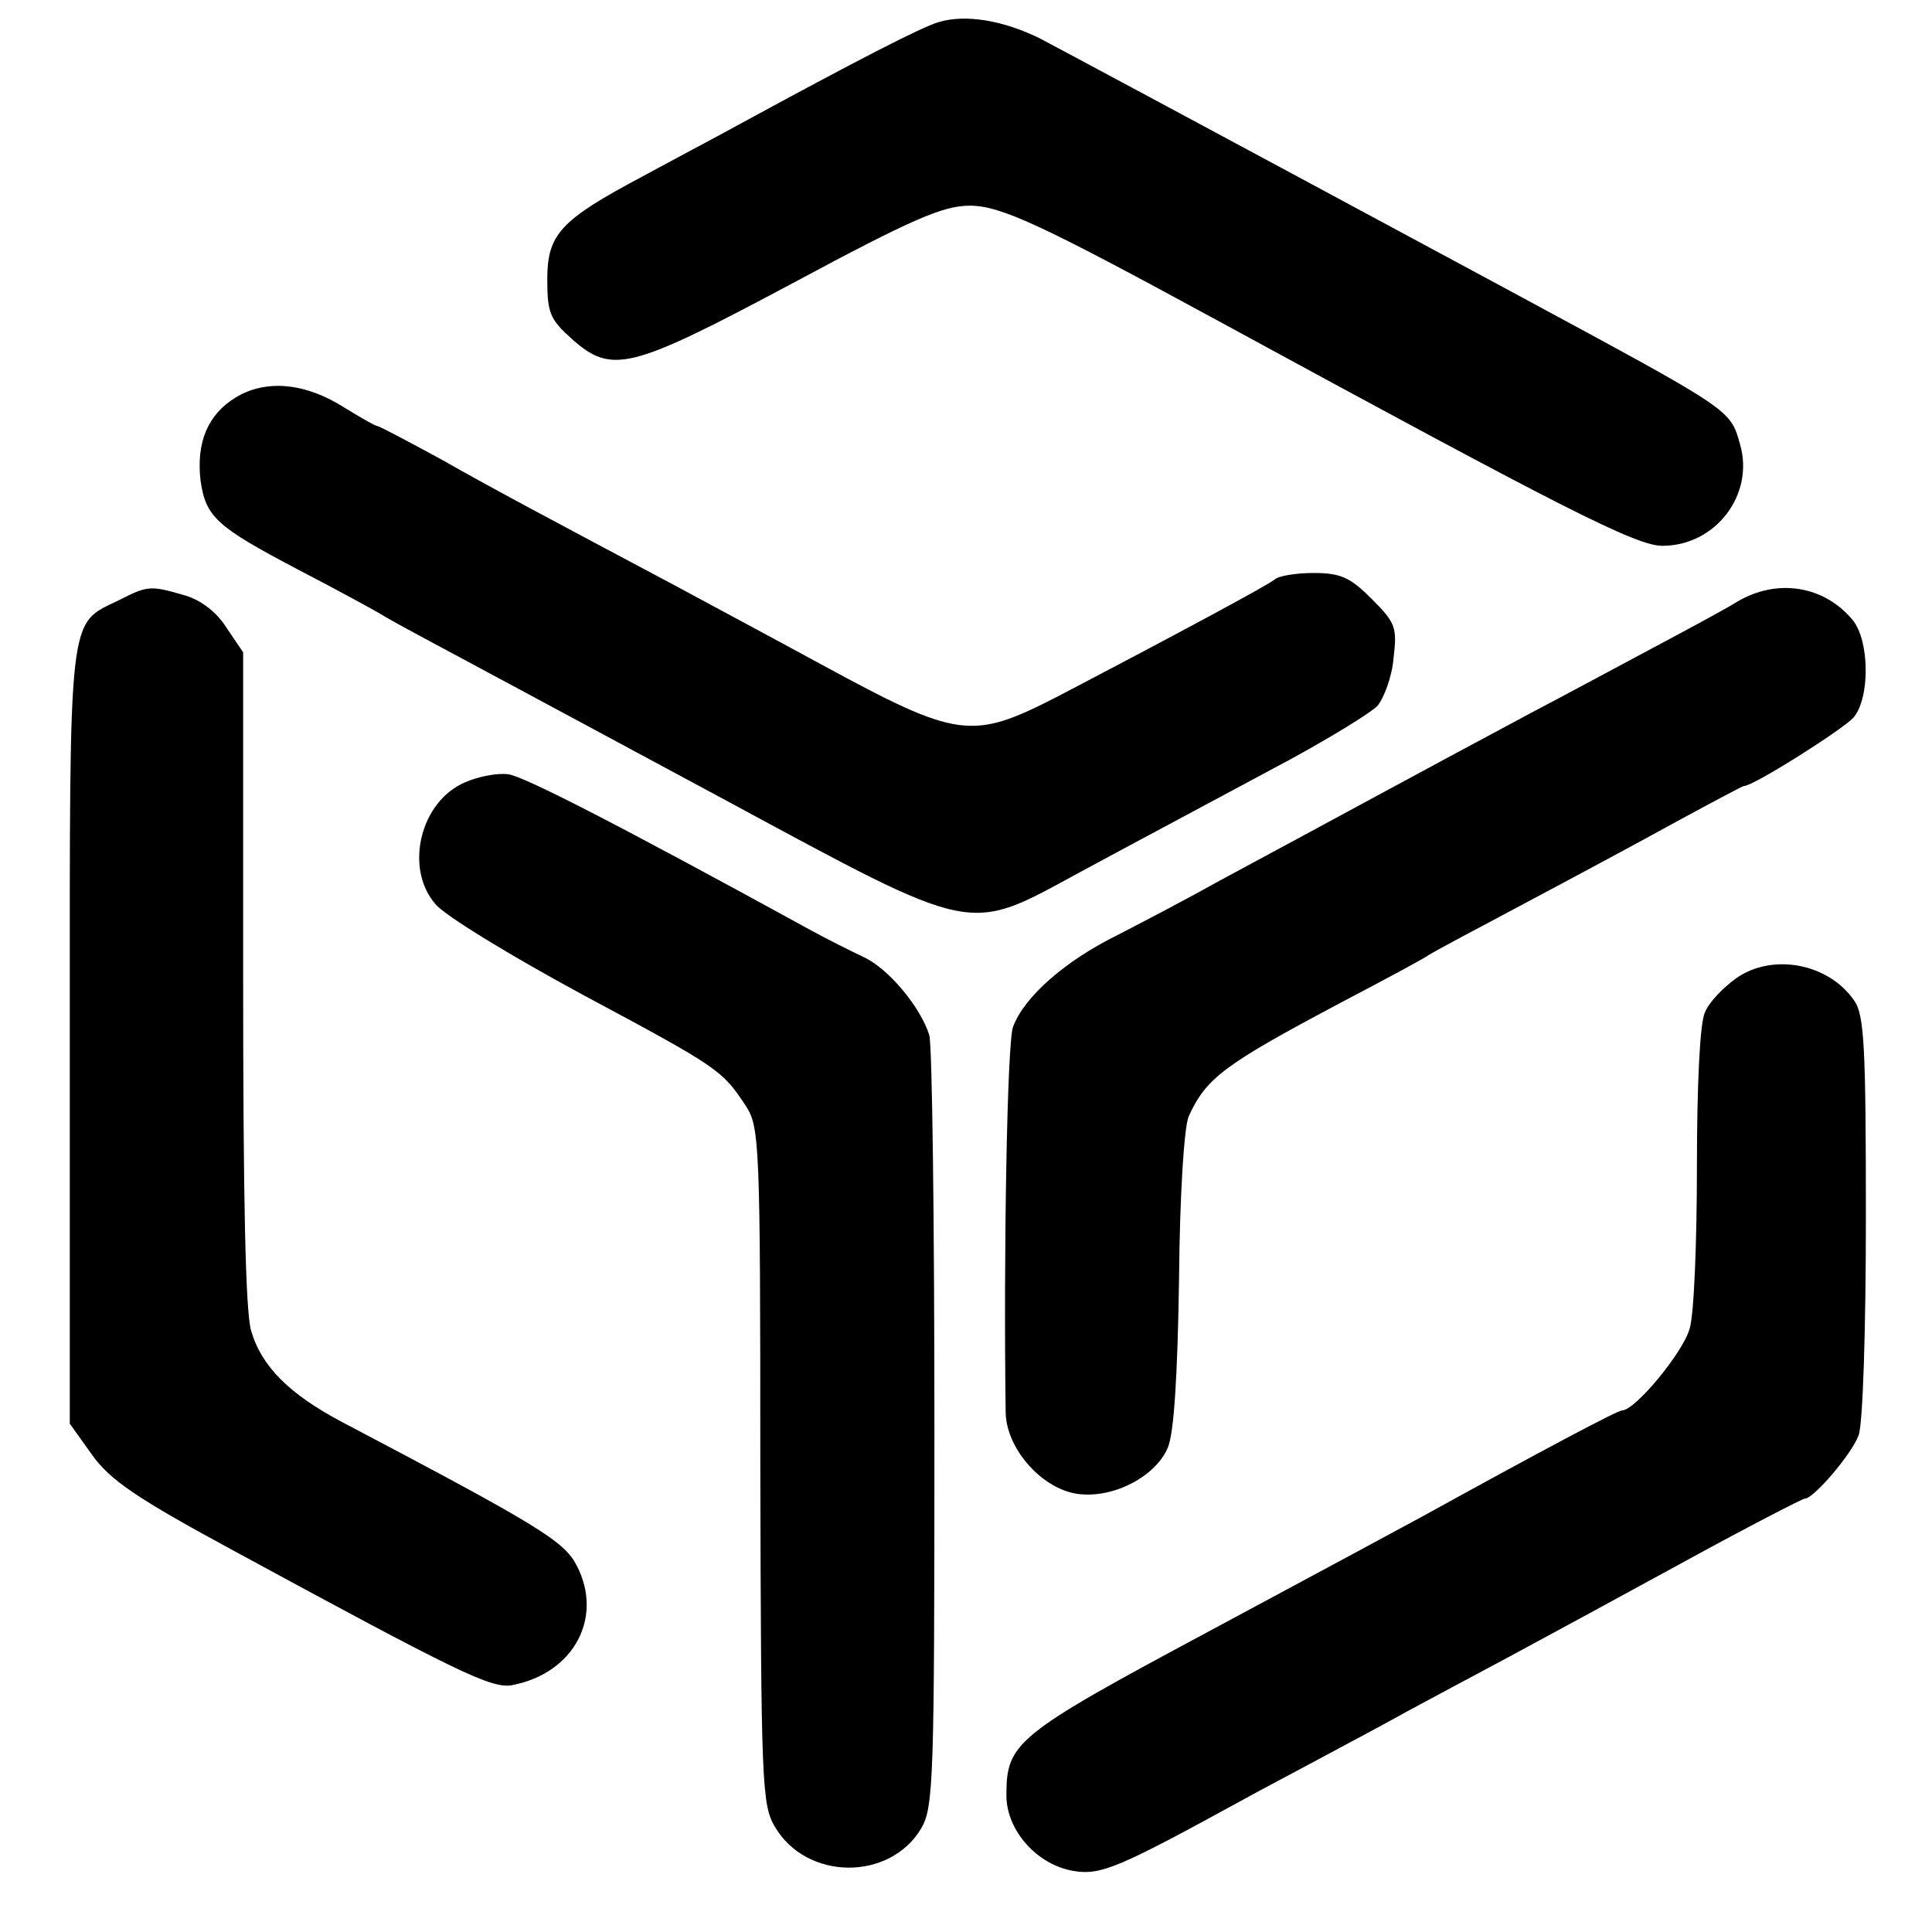
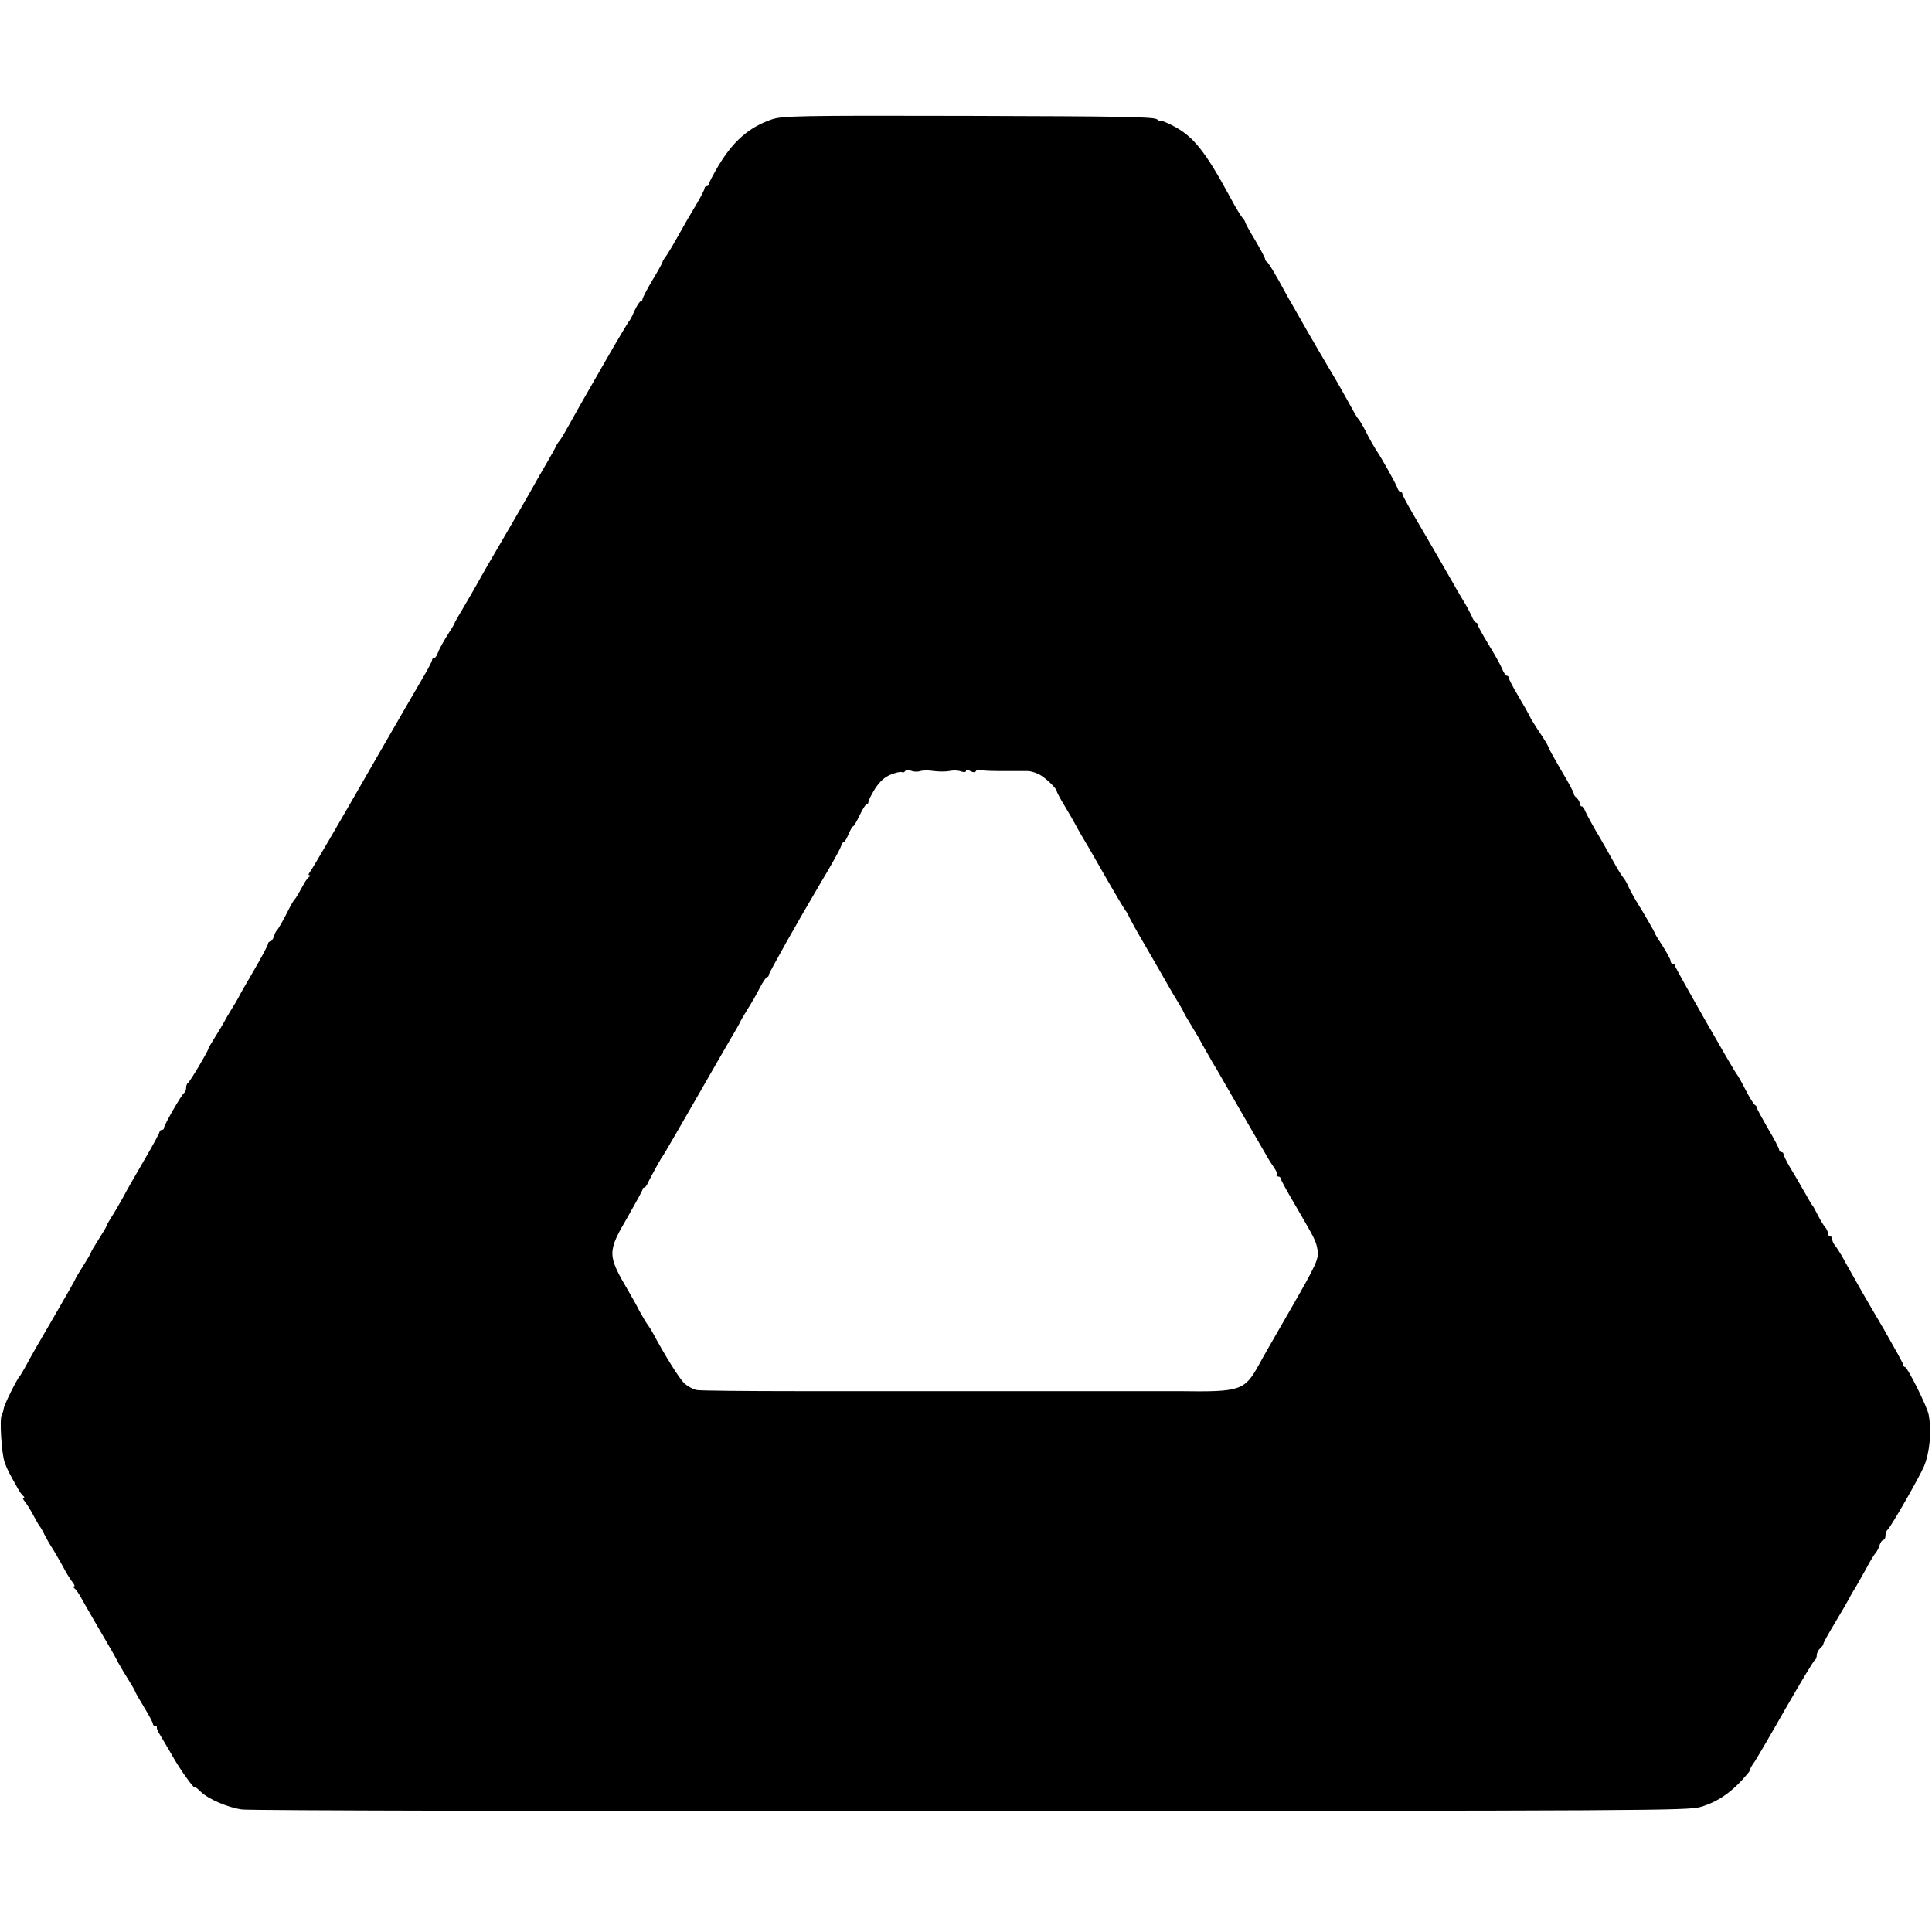
- <svg xmlns="http://www.w3.org/2000/svg" version="1.0" width="263pt" height="263pt" viewBox="0 0 263 263" preserveAspectRatio="xMidYMid meet">
-   <g transform="translate(0,263) scale(0.1,-0.1)" fill="#000000" stroke="none">
-     <path d="M1278 2600 c-24 -7 -113 -53 -273 -140 -27 -15 -86 -46 -130 -70 -113 -60 -130 -79 -130 -141 0 -45 4 -54 33 -80 55 -49 79 -43 302 76 162 87 204 105 240 105 42 0 96 -25 335 -155 474 -258 572 -308 608 -308 72 0 125 69 106 137 -14 50 -8 45 -319 213 -468 252 -601 323 -635 341 -49 24 -100 33 -137 22z" />
-     <path d="M321 2089 c-38 -23 -54 -61 -48 -113 7 -50 22 -63 132 -121 50 -26 104 -55 120 -65 17 -10 64 -35 105 -57 41 -22 203 -109 359 -193 341 -184 327 -181 478 -99 100 54 112 60 289 155 55 30 109 63 119 73 9 11 20 40 22 65 5 42 3 48 -30 81 -29 29 -42 35 -79 35 -24 0 -48 -4 -53 -9 -10 -8 -123 -69 -295 -159 -117 -60 -135 -58 -321 43 -79 43 -171 92 -204 110 -173 92 -241 128 -315 170 -46 25 -84 45 -86 45 -3 0 -22 11 -45 25 -53 34 -107 39 -148 14z" />
-     <path d="M162 1813 c-70 -34 -67 -9 -67 -594 l0 -527 30 -42 c25 -35 60 -59 195 -132 304 -165 349 -187 377 -182 84 16 125 92 88 163 -17 33 -51 54 -319 195 -72 38 -110 76 -124 124 -8 25 -11 185 -11 480 l0 444 -23 34 c-14 22 -36 38 -58 44 -45 13 -49 13 -88 -7z" />
-     <path d="M2365 1811 c-16 -10 -68 -38 -115 -63 -47 -25 -121 -65 -165 -88 -172 -92 -254 -137 -425 -229 -41 -23 -104 -56 -139 -74 -71 -35 -127 -84 -142 -125 -8 -21 -13 -310 -10 -525 1 -50 51 -106 101 -111 48 -5 104 25 120 64 8 20 13 95 15 228 1 118 7 207 13 222 24 53 49 71 207 155 61 32 115 61 120 65 6 4 64 35 130 70 66 35 159 85 208 112 48 26 89 48 91 48 13 0 133 76 149 93 23 27 22 105 -1 133 -39 47 -103 57 -157 25z" />
-     <path d="M633 1565 c-61 -26 -83 -117 -40 -166 12 -15 102 -70 200 -123 187 -100 190 -103 222 -151 19 -29 20 -49 20 -490 1 -433 2 -462 20 -492 43 -73 156 -74 199 -2 17 29 18 67 18 543 0 282 -3 524 -7 537 -12 38 -55 90 -89 106 -17 8 -49 24 -71 36 -259 142 -391 210 -413 213 -15 2 -41 -3 -59 -11z" />
-     <path d="M2363 1298 c-18 -13 -37 -33 -42 -46 -7 -13 -11 -100 -11 -210 0 -103 -4 -203 -10 -221 -9 -32 -74 -111 -92 -111 -6 0 -108 -54 -273 -145 -22 -12 -152 -82 -288 -155 -265 -142 -277 -152 -277 -224 0 -48 42 -95 92 -103 37 -6 62 5 230 97 25 14 75 40 110 59 34 18 86 46 113 61 28 15 91 49 140 75 50 27 159 86 243 132 84 46 156 83 159 83 12 0 64 61 73 86 6 14 10 147 10 297 0 230 -2 276 -16 295 -35 51 -112 65 -161 30z" />
+ <svg xmlns="http://www.w3.org/2000/svg" version="1.0" width="872pt" height="872pt" viewBox="0 0 872 872" preserveAspectRatio="xMidYMid meet">
+   <g transform="translate(0,872) scale(0.1,-0.1)" fill="#000000" stroke="none">
+     <path d="M3483 8181 c-102 -35 -174 -98 -241 -210 -23 -39 -42 -75 -42 -81 0 -5 -4 -10 -10 -10 -5 0 -10 -4 -10 -10 0 -5 -14 -33 -31 -62 -37 -62 -62 -105 -97 -168 -14 -25 -33 -57 -43 -72 -11 -14 -19 -28 -19 -31 0 -3 -20 -40 -45 -81 -25 -42 -45 -81 -45 -86 0 -6 -4 -10 -8 -10 -5 0 -17 -19 -28 -42 -10 -24 -21 -45 -25 -48 -3 -3 -50 -81 -104 -175 -128 -223 -126 -220 -165 -290 -18 -33 -38 -67 -45 -75 -7 -8 -14 -20 -16 -25 -2 -6 -24 -45 -49 -88 -25 -43 -52 -90 -60 -105 -13 -24 -175 -303 -207 -357 -6 -11 -20 -36 -31 -55 -10 -19 -40 -70 -65 -113 -26 -43 -47 -80 -47 -83 0 -2 -15 -27 -34 -56 -18 -29 -36 -63 -40 -75 -4 -13 -12 -23 -17 -23 -5 0 -9 -4 -9 -10 0 -5 -22 -47 -49 -92 -27 -46 -111 -191 -187 -323 -200 -349 -305 -528 -316 -542 -6 -7 -7 -13 -2 -13 5 0 5 -4 -1 -8 -5 -4 -15 -16 -21 -27 -28 -51 -39 -70 -45 -75 -3 -3 -12 -18 -21 -35 -28 -57 -53 -100 -59 -105 -4 -3 -9 -15 -13 -27 -4 -13 -12 -23 -17 -23 -5 0 -9 -4 -9 -9 0 -6 -28 -59 -63 -119 -35 -60 -67 -115 -70 -123 -4 -8 -18 -32 -32 -54 -14 -22 -28 -47 -32 -55 -4 -8 -22 -38 -40 -67 -18 -29 -33 -54 -33 -57 0 -9 -84 -151 -92 -154 -4 -2 -8 -12 -8 -22 0 -10 -4 -20 -8 -22 -10 -4 -92 -146 -92 -159 0 -5 -4 -9 -10 -9 -5 0 -10 -4 -10 -9 0 -5 -31 -62 -69 -127 -38 -66 -82 -141 -96 -169 -15 -27 -37 -65 -50 -85 -12 -19 -23 -38 -24 -42 0 -5 -17 -32 -36 -62 -19 -30 -35 -57 -35 -60 0 -3 -16 -30 -35 -60 -19 -30 -35 -57 -35 -59 0 -3 -36 -65 -79 -140 -84 -144 -117 -201 -147 -257 -11 -19 -21 -37 -24 -40 -12 -11 -70 -128 -73 -146 -1 -11 -6 -24 -9 -30 -11 -17 -1 -175 13 -214 11 -32 20 -48 61 -121 7 -13 18 -27 23 -31 6 -4 6 -8 1 -8 -5 0 -2 -8 6 -17 8 -10 26 -38 39 -63 13 -25 26 -47 29 -50 3 -3 12 -18 20 -35 8 -16 22 -41 31 -55 10 -14 32 -53 50 -85 17 -33 39 -68 47 -77 8 -10 11 -18 6 -18 -5 0 -4 -4 1 -8 6 -4 16 -18 24 -31 22 -40 115 -200 135 -234 11 -18 29 -50 40 -72 12 -22 34 -59 49 -82 15 -24 27 -45 27 -48 0 -2 18 -34 40 -70 22 -36 40 -70 40 -75 0 -6 5 -10 10 -10 6 0 9 -3 8 -7 -1 -5 5 -19 14 -33 8 -14 34 -56 56 -95 37 -66 102 -155 102 -142 0 3 11 -5 25 -19 33 -33 122 -72 187 -81 29 -5 1509 -8 3288 -7 3052 1 3238 2 3294 18 83 24 148 71 216 153 6 7 10 15 10 19 0 3 8 18 19 32 10 15 74 124 141 242 68 118 127 217 132 218 4 2 8 12 8 22 0 9 7 23 15 30 8 7 15 16 15 21 0 5 24 48 53 96 29 48 56 95 60 103 4 8 17 32 30 52 12 21 35 61 51 90 15 29 34 60 41 68 7 8 16 25 19 38 4 12 12 22 17 22 5 0 9 9 9 19 0 11 4 22 9 26 12 7 145 239 165 287 26 62 35 159 21 233 -7 37 -96 215 -107 215 -4 0 -8 5 -8 10 0 6 -38 74 -83 153 -46 78 -95 162 -109 187 -14 25 -34 61 -45 80 -11 19 -29 51 -39 70 -11 19 -25 40 -31 48 -7 7 -13 20 -13 28 0 8 -4 14 -10 14 -5 0 -10 6 -10 14 0 8 -6 21 -13 28 -6 7 -21 31 -32 53 -11 22 -22 42 -25 45 -3 3 -11 16 -18 29 -35 61 -51 90 -81 139 -17 29 -31 57 -31 62 0 6 -4 10 -10 10 -5 0 -10 5 -10 11 0 6 -22 48 -50 95 -27 47 -50 89 -50 93 0 5 -4 11 -8 13 -5 1 -24 32 -43 68 -18 36 -36 67 -39 70 -10 9 -280 482 -280 491 0 5 -4 9 -10 9 -5 0 -10 6 -10 13 0 7 -16 36 -35 66 -19 29 -35 55 -35 57 0 5 -51 93 -88 152 -12 21 -27 48 -33 62 -6 14 -16 32 -23 40 -7 8 -27 40 -43 70 -17 30 -53 95 -82 143 -28 49 -51 93 -51 98 0 5 -4 9 -10 9 -5 0 -10 6 -10 14 0 7 -7 19 -15 26 -8 6 -13 15 -12 18 1 4 -24 51 -56 104 -31 53 -57 100 -57 103 0 4 -12 25 -27 48 -43 65 -53 81 -60 97 -4 8 -26 48 -50 88 -24 40 -43 77 -43 82 0 6 -4 10 -9 10 -5 0 -15 15 -22 33 -7 17 -35 67 -61 109 -26 43 -48 82 -48 88 0 5 -4 10 -8 10 -4 0 -13 12 -19 28 -7 15 -25 50 -42 77 -17 28 -34 57 -38 65 -5 8 -34 60 -66 115 -65 111 -58 101 -121 208 -25 43 -46 82 -46 87 0 6 -4 10 -9 10 -5 0 -11 8 -14 18 -7 20 -70 133 -96 171 -9 14 -25 42 -35 61 -18 37 -38 72 -46 80 -3 3 -10 14 -16 25 -45 82 -83 149 -114 200 -20 33 -65 111 -101 173 -35 62 -69 121 -74 130 -6 9 -30 53 -54 97 -25 44 -48 82 -53 83 -4 2 -8 8 -8 13 0 4 -20 43 -45 85 -25 41 -45 78 -45 82 0 3 -6 13 -14 21 -7 9 -30 46 -50 84 -118 218 -171 284 -267 332 -27 14 -49 22 -49 19 0 -4 -7 0 -17 7 -13 12 -160 14 -852 16 -776 2 -840 0 -888 -16z m671 -2941 c11 3 38 4 60 0 23 -3 55 -3 71 0 17 4 40 3 53 -2 13 -4 22 -4 22 3 0 6 7 6 19 -1 14 -7 22 -7 26 0 4 6 10 8 14 5 5 -2 42 -5 82 -5 41 0 83 0 94 0 11 0 30 0 43 0 13 0 36 -7 52 -15 30 -16 80 -64 80 -77 0 -4 17 -36 38 -70 21 -35 41 -70 45 -78 4 -8 17 -31 28 -50 12 -19 60 -102 107 -185 47 -82 89 -152 92 -155 3 -3 11 -16 17 -30 7 -14 25 -47 41 -75 50 -85 103 -178 130 -225 14 -25 35 -61 47 -80 12 -19 25 -42 28 -50 4 -8 15 -28 26 -45 10 -16 28 -47 40 -67 11 -21 30 -54 41 -73 11 -19 28 -50 39 -67 10 -18 60 -105 111 -193 51 -88 102 -176 113 -195 10 -19 28 -47 38 -61 10 -14 16 -29 12 -33 -3 -3 -1 -6 5 -6 7 0 12 -4 12 -9 0 -4 30 -60 67 -122 89 -153 92 -159 99 -197 8 -43 -1 -63 -130 -287 -60 -104 -121 -210 -134 -235 -65 -117 -82 -123 -362 -119 -8 0 -80 0 -160 0 -80 0 -152 0 -160 0 -8 0 -80 0 -160 0 -80 0 -152 0 -160 0 -8 0 -80 0 -160 0 -80 0 -152 0 -160 0 -8 0 -80 0 -160 0 -80 0 -154 0 -165 0 -11 0 -209 0 -440 0 -231 0 -433 2 -450 5 -16 3 -42 17 -57 31 -22 21 -89 128 -142 228 -6 11 -16 27 -22 35 -7 8 -24 38 -39 65 -14 28 -36 66 -47 85 -98 167 -98 178 -4 339 36 63 66 118 66 122 0 5 3 9 8 9 4 0 12 10 17 23 16 32 59 111 65 117 3 3 68 115 145 249 77 134 152 265 167 290 15 25 31 53 35 61 3 8 20 38 37 65 18 28 43 71 56 98 14 26 28 47 32 47 5 0 8 5 8 10 0 9 134 246 225 400 61 102 96 165 102 183 3 9 8 17 12 17 4 0 13 16 21 35 8 19 17 35 20 35 4 0 17 23 30 50 13 28 27 50 32 50 4 0 8 5 8 12 0 6 14 33 30 59 22 33 43 52 71 63 22 9 44 14 49 11 5 -3 11 -1 15 4 3 6 15 7 28 2 12 -5 31 -5 41 -1z" />
  </g>
</svg>
